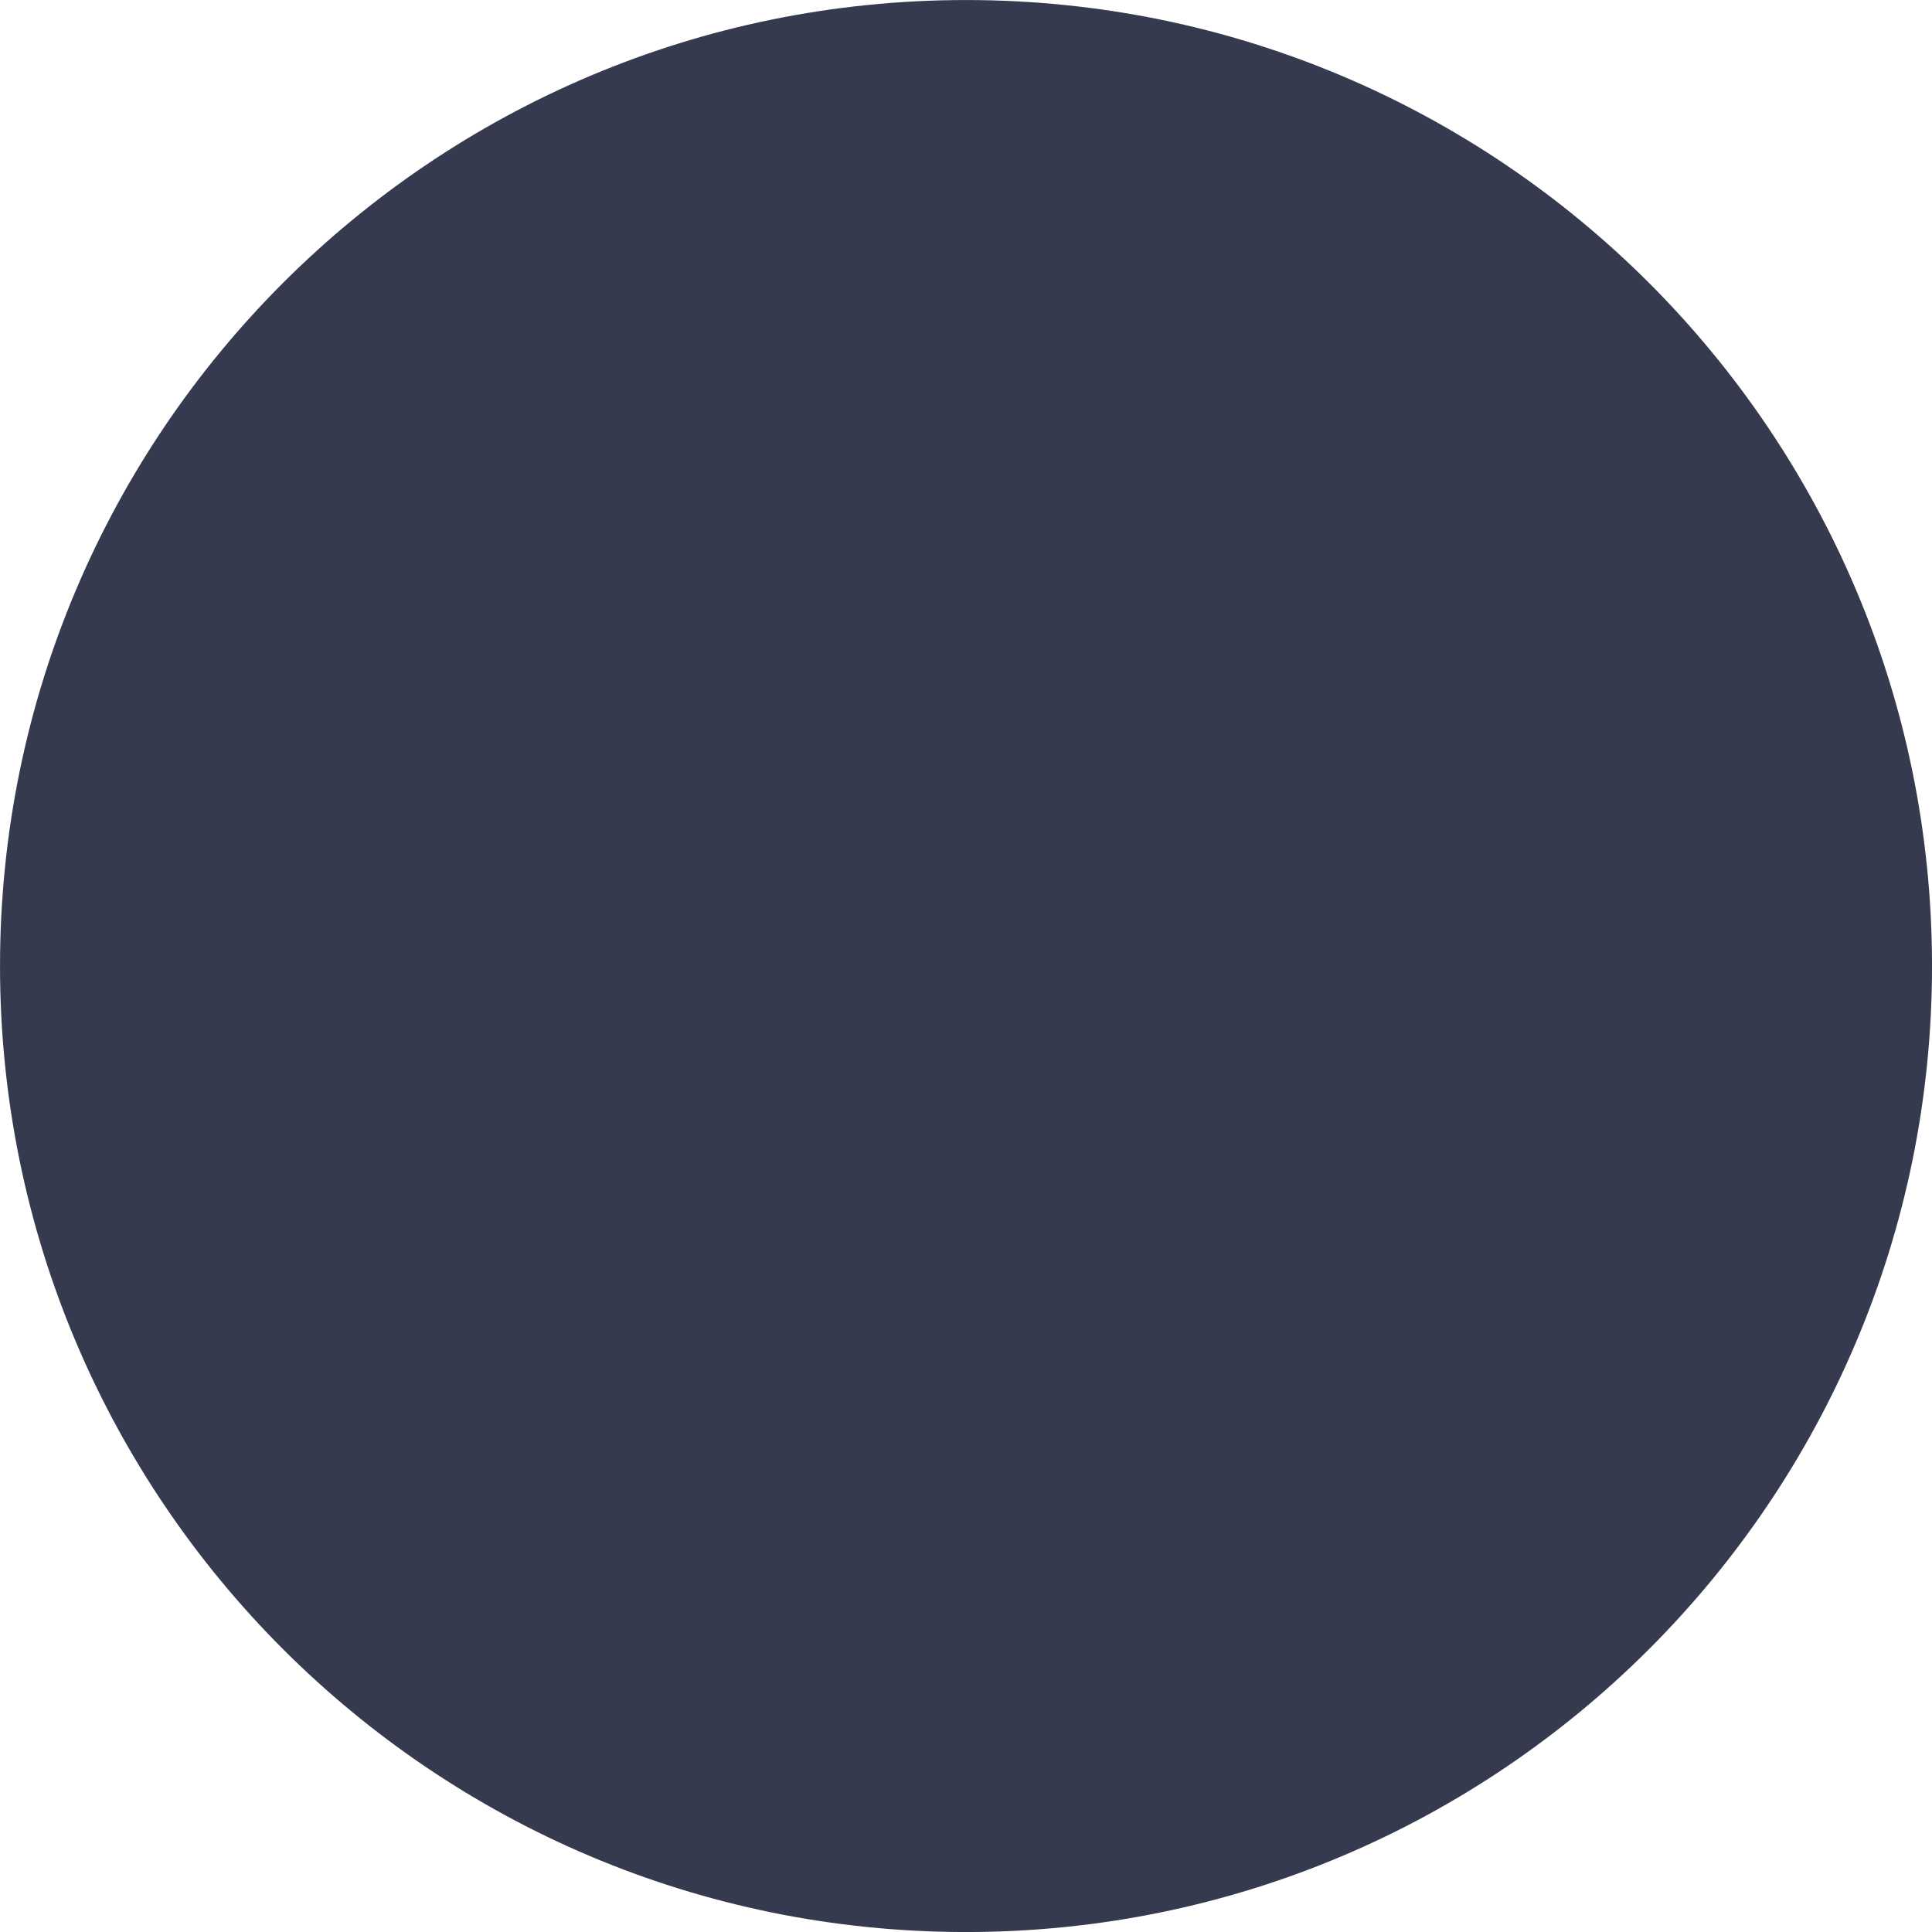
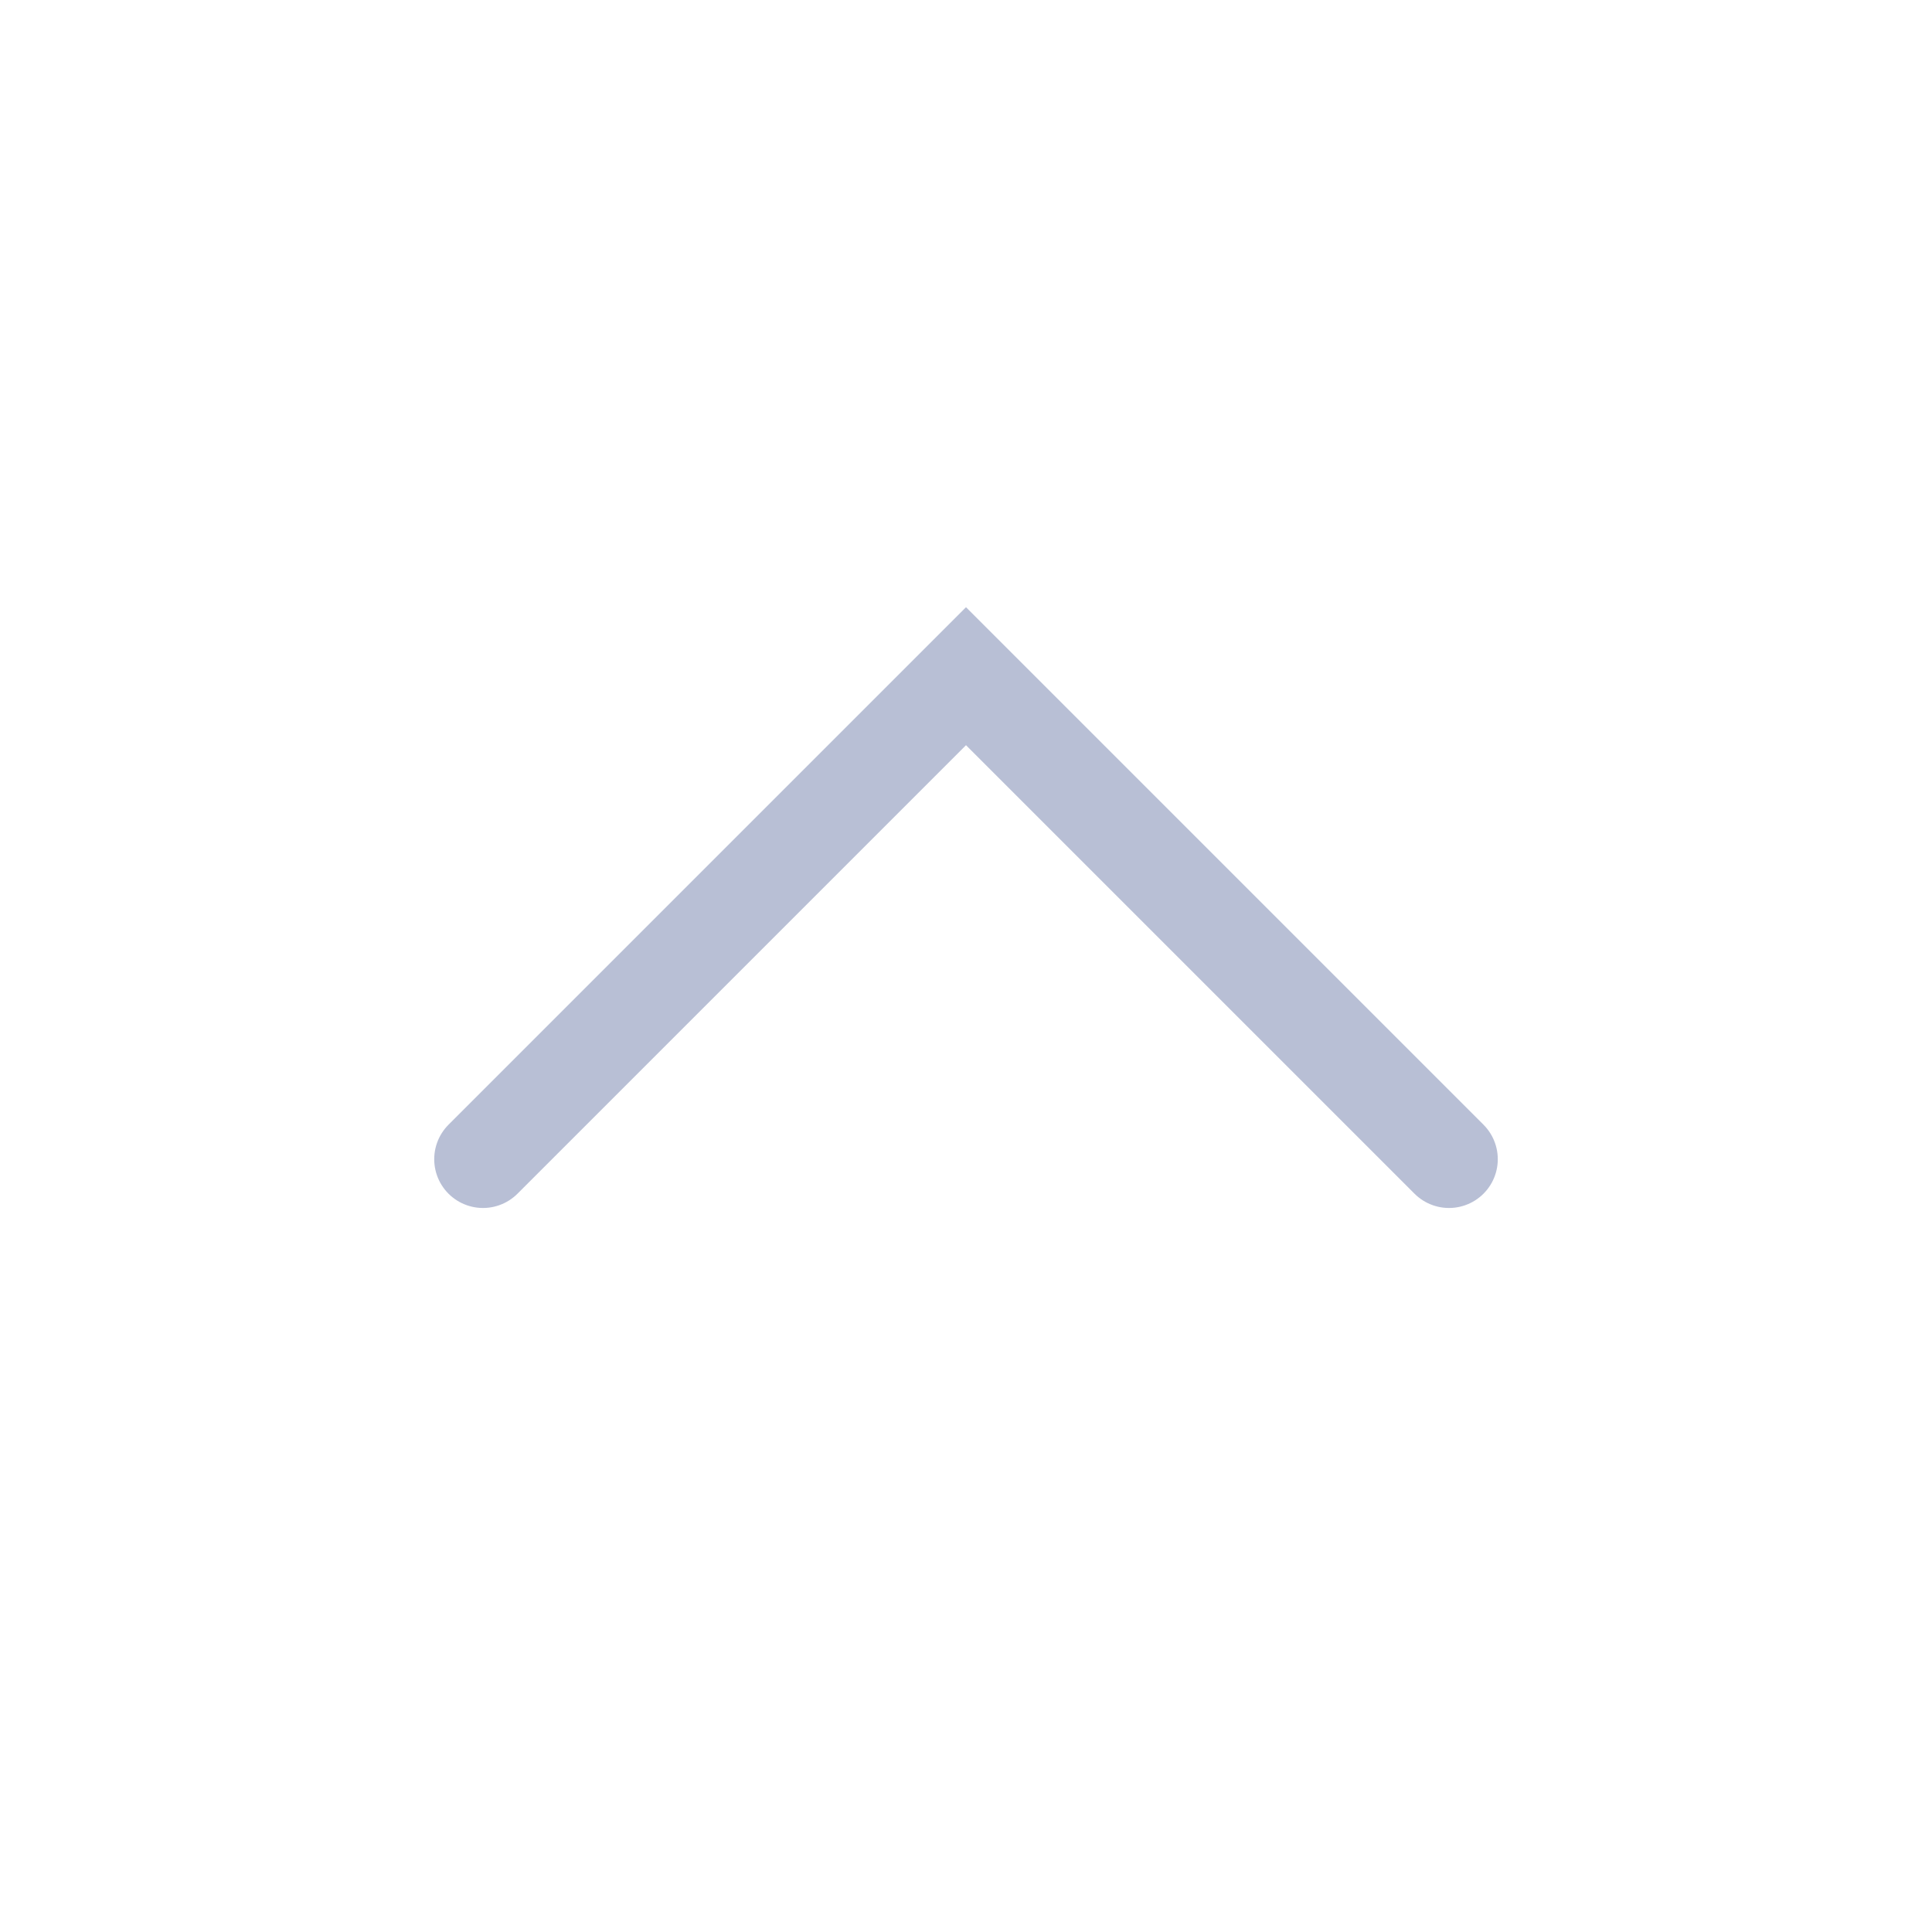
<svg xmlns="http://www.w3.org/2000/svg" viewBox="0 0 50 50" version="1.2" baseProfile="tiny">
  <defs>
</defs>
  <g fill="none" stroke="black" stroke-width="1" fill-rule="evenodd" stroke-linecap="square" stroke-linejoin="bevel">
-     <g fill="#363a4f" fill-opacity="1" stroke="none" transform="matrix(0.714286,0,0,0.714286,-228.571,-795.371)" font-family="Noto Sans" font-size="10" font-weight="400" font-style="normal">
-       <circle cx="355" cy="1148.52" r="35" />
+     <g fill="none" stroke="#000000" stroke-opacity="1" stroke-width="1" stroke-linecap="square" stroke-linejoin="bevel" transform="matrix(1,0,0,1,0,0)" font-family="Noto Sans" font-size="10" font-weight="400" font-style="normal">
+ </g>
+     <g fill="none" stroke="#b8bfd5" stroke-opacity="1" stroke-width="1.01" stroke-linecap="round" stroke-linejoin="miter" stroke-miterlimit="2" transform="matrix(2.5,0,0,2.5,2.5,2.5)" font-family="Noto Sans" font-size="10" font-weight="400" font-style="normal">
+       <polyline fill="none" vector-effect="none" points="4,11 9,6 14,11 " />
    </g>
    <g fill="none" stroke="#000000" stroke-opacity="1" stroke-width="1" stroke-linecap="square" stroke-linejoin="bevel" transform="matrix(1,0,0,1,0,0)" font-family="Noto Sans" font-size="10" font-weight="400" font-style="normal">
</g>
  </g>
</svg>
